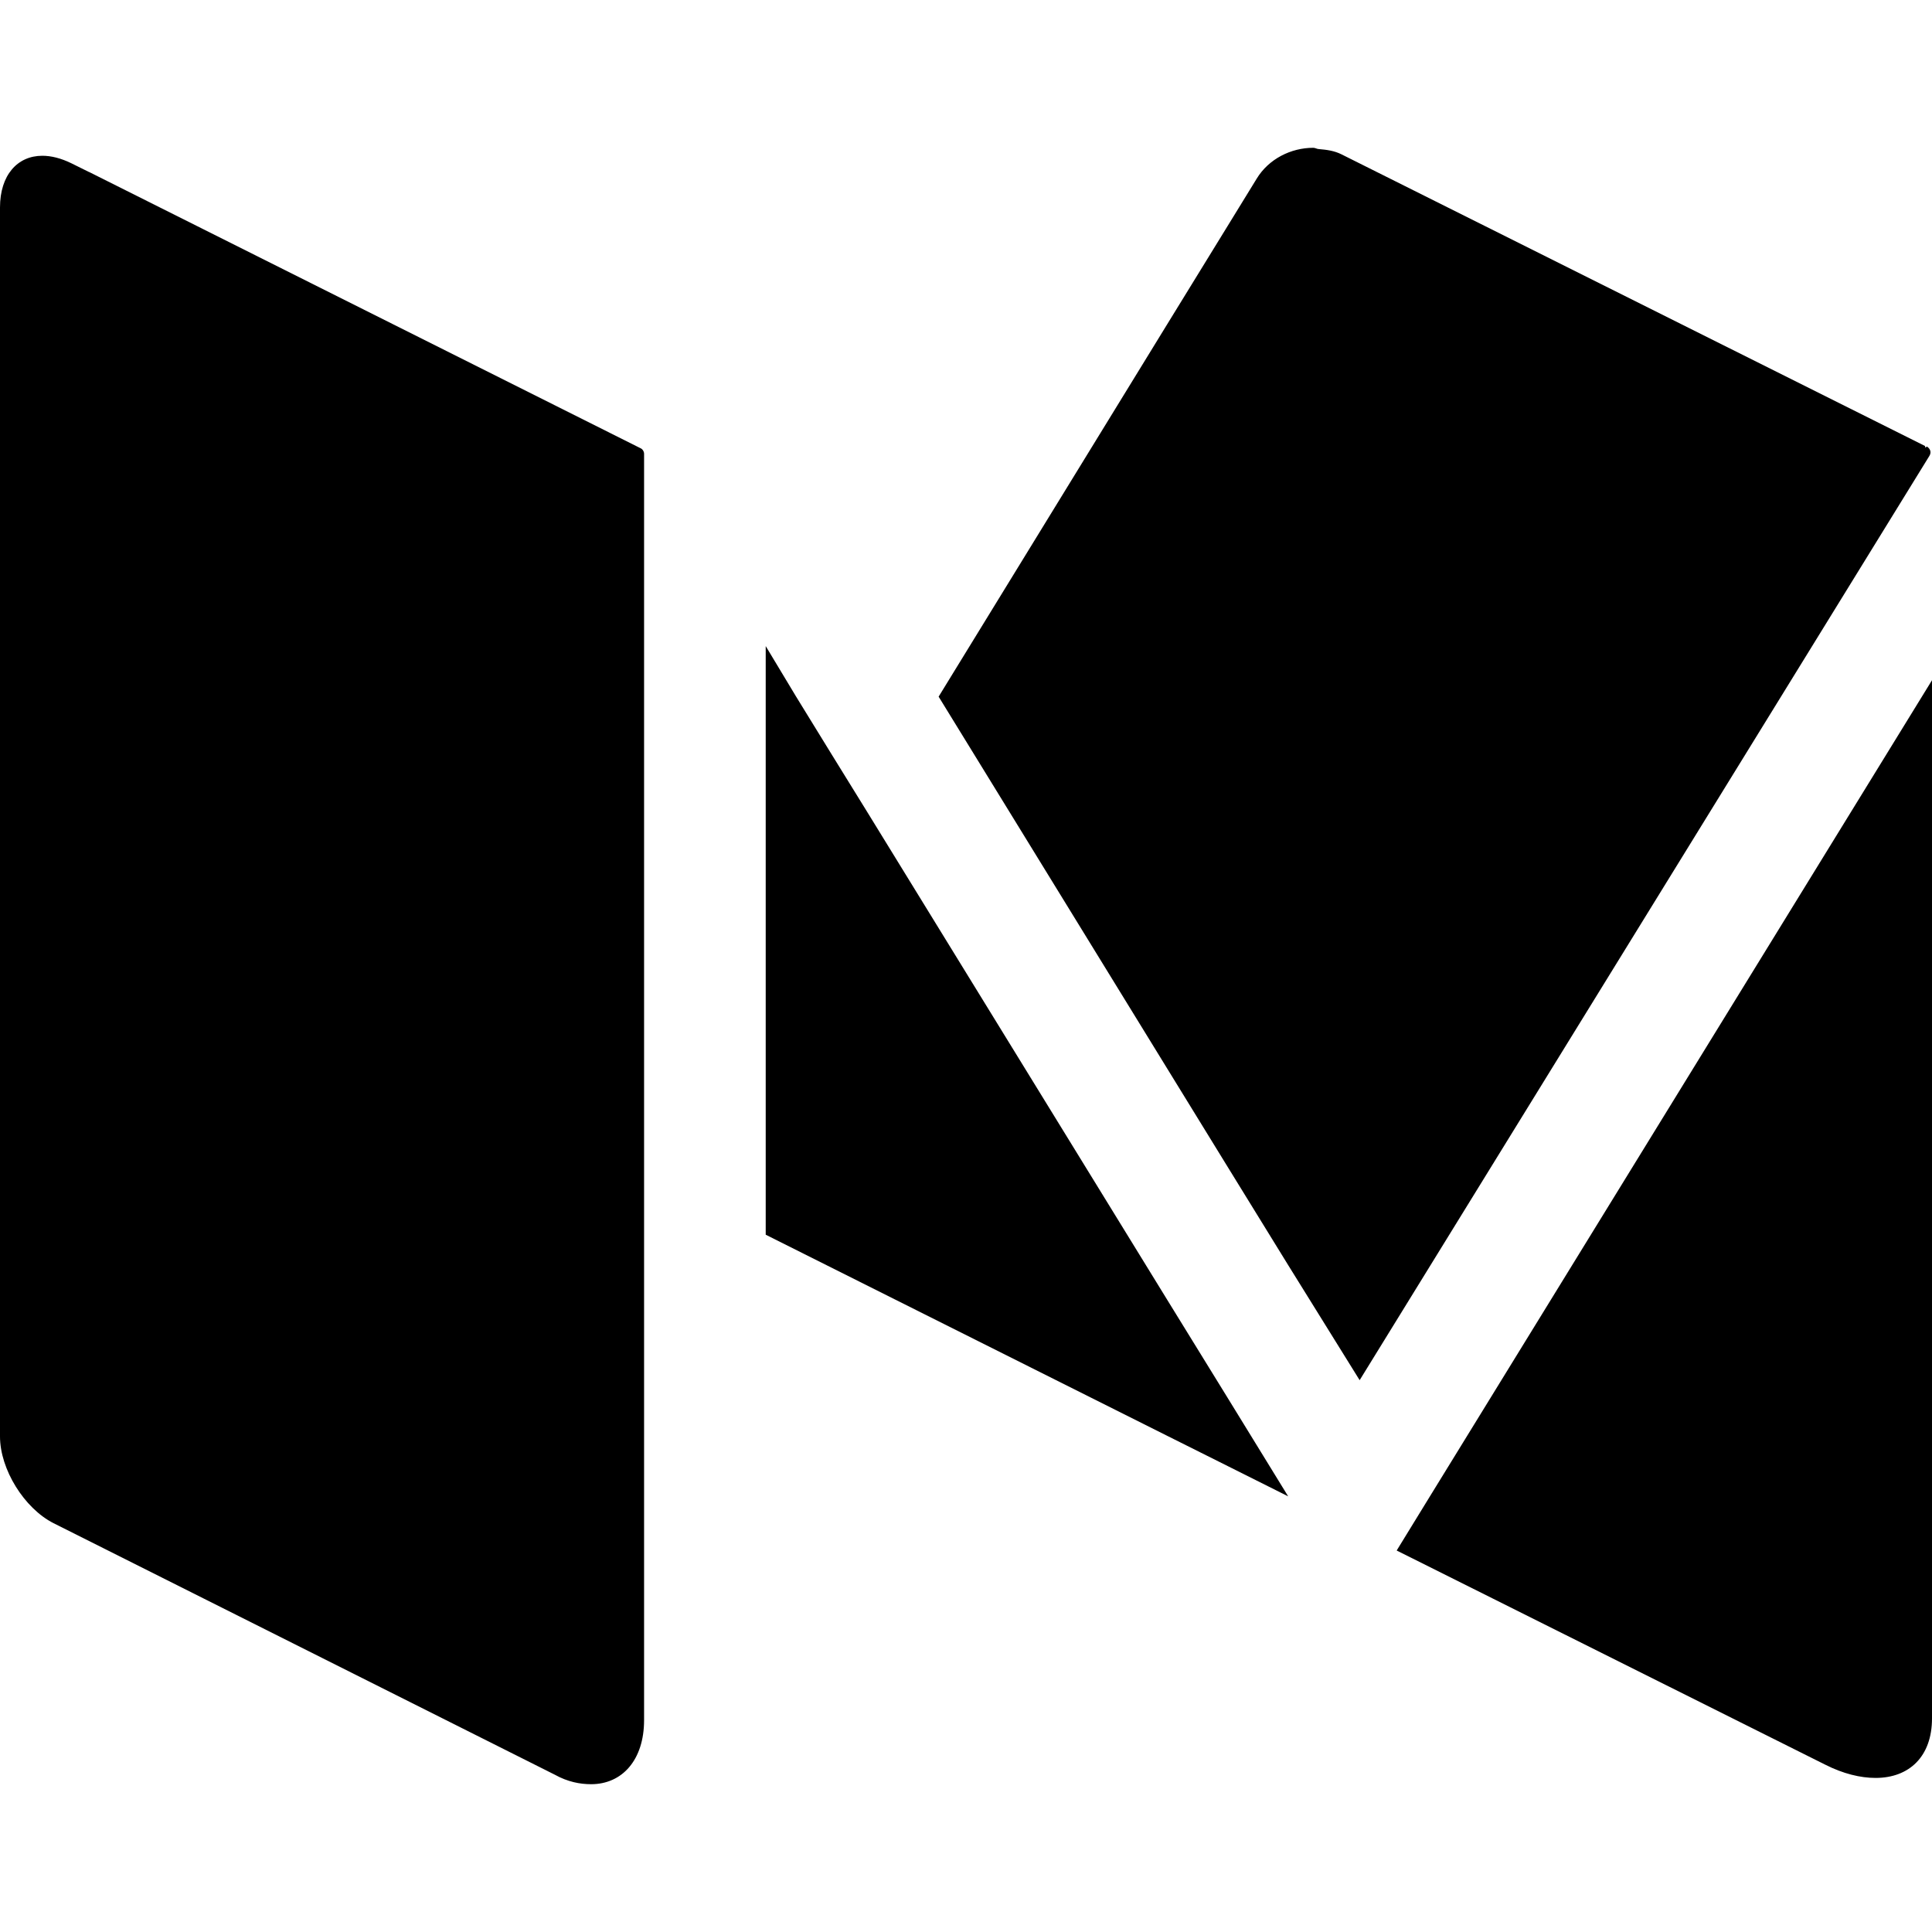
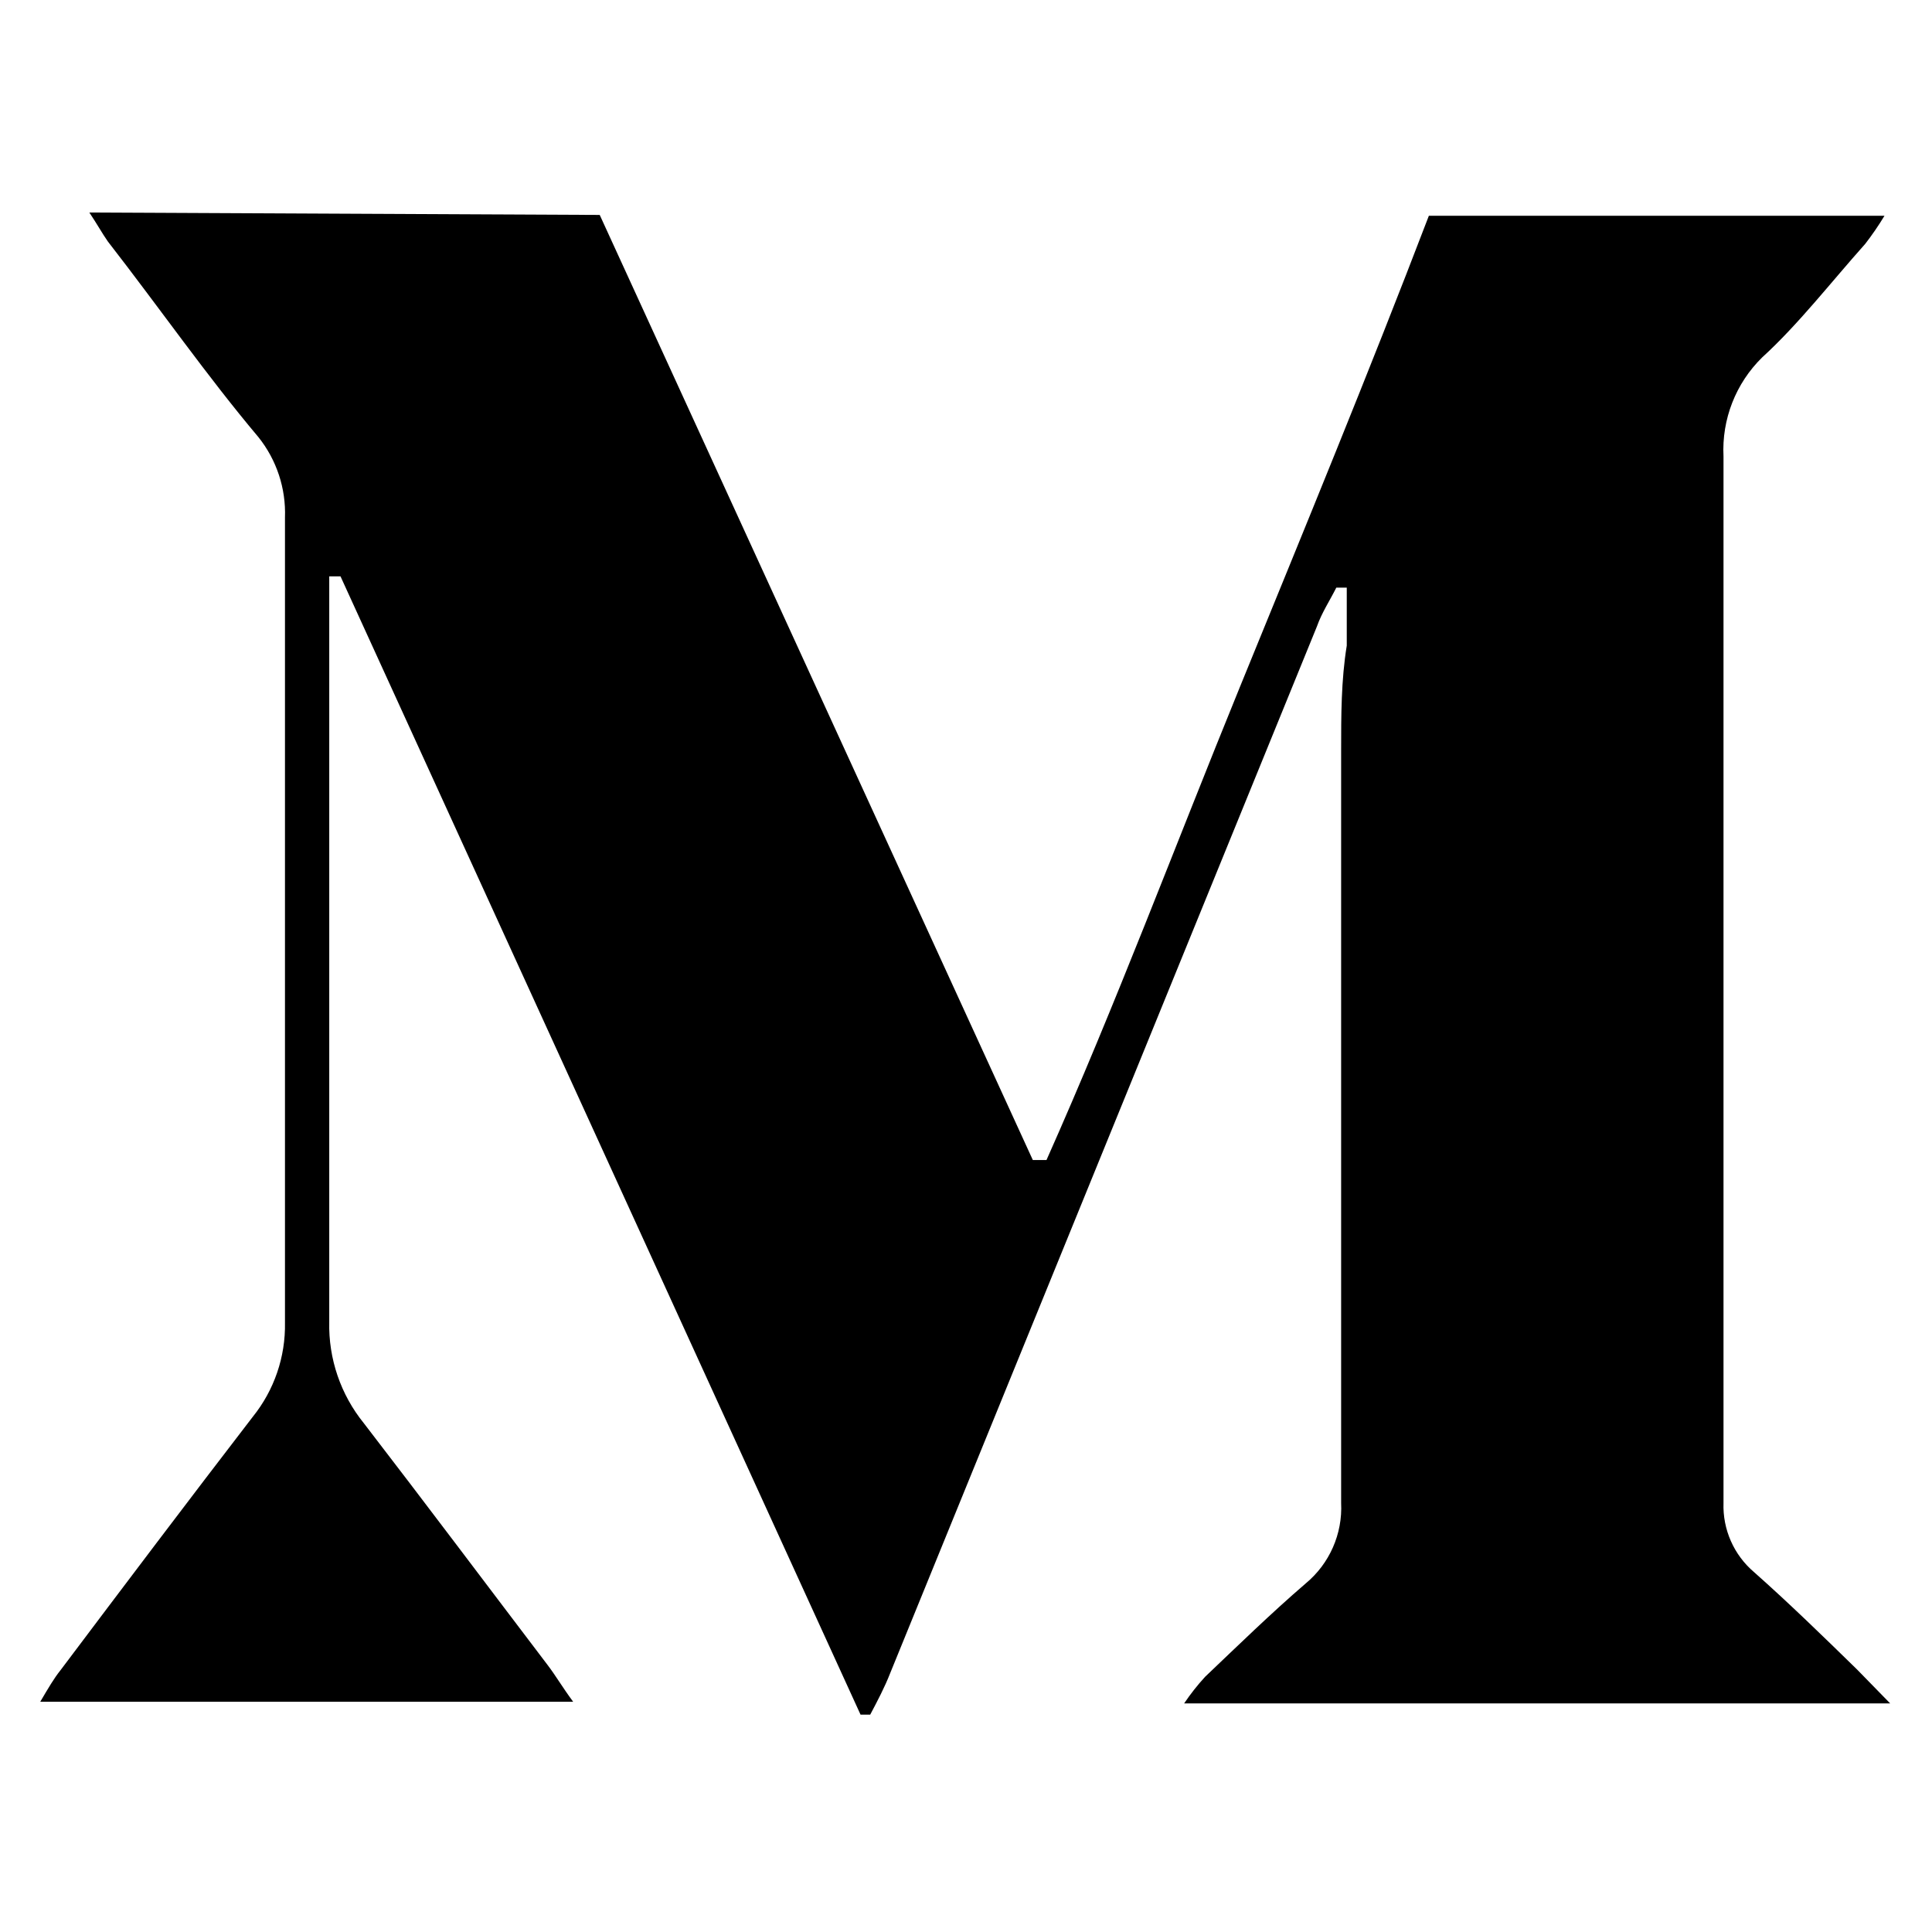
<svg xmlns="http://www.w3.org/2000/svg" aria-labelledby="simpleicons-medium-icon" role="img" viewBox="0 0 24 24">
-   <path d="M17.765 18.585l-.415.676 1.199.599 4.122 2.06c.226.115.441.166.628.166.418 0 .701-.266.701-.739V8.45l-6.235 10.135zM23.918 5.56c-.006-.005 0-.016-.005-.02l-7.249-3.623c-.09-.045-.185-.057-.28-.065-.023 0-.045-.016-.07-.016-.277 0-.553.138-.702.382l-.36.586-.752 1.223-2.84 4.627 2.84 4.621.752 1.223.751 1.219.887 1.428 7.076-11.479c.029-.045.015-.09-.029-.119l-.019.013zm-9.42 10.584l-3.726-6.059-.443-.717-.441-.717-.376-.625v7.312l4.987 2.498.752.376.751.376-.751-1.222-.753-1.222zM1.106 2.137l-.22-.109c-.127-.062-.249-.093-.36-.093-.31 0-.526.241-.526.642v15.267c0 .409.301.892.664 1.077l6.228 3.125c.16.089.313.118.451.118.386 0 .658-.301.658-.796V5.637c0-.029-.02-.06-.046-.07l-6.847-3.43h-.002z" />
+   <path d="M7.45 2.67l5.38 11.74H13c.86-1.93 1.6-3.91 2.4-5.87s1.6-3.9 2.35-5.86h5.66a3.67 3.67 0 0 1-.24.35c-.42.47-.83 1-1.28 1.41a1.61 1.61 0 0 0-.48 1.23v13a1.08 1.08 0 0 0 .38.86c.44.39.86.8 1.28 1.21l.41.42h-8.77a2.81 2.81 0 0 1 .26-.33c.41-.39.82-.79 1.25-1.16a1.22 1.22 0 0 0 .44-1V9.33c0-.44 0-.88.07-1.31V7.3h-.13c-.08.16-.18.31-.24.48l-5.3 13c-.07.18-.16.35-.25.52h-.12L4.23 7.16h-.14V16.42a1.93 1.93 0 0 0 .43 1.26c.77 1 1.52 2 2.28 3 .1.13.18.27.32.46H.5c.1-.17.17-.29.25-.39.79-1.05 1.59-2.11 2.39-3.15a1.81 1.81 0 0 0 .4-1.17v-10a1.51 1.51 0 0 0-.33-1C2.57 4.67 2 3.85 1.34 3c-.07-.1-.13-.21-.23-.36z" />
</svg>
